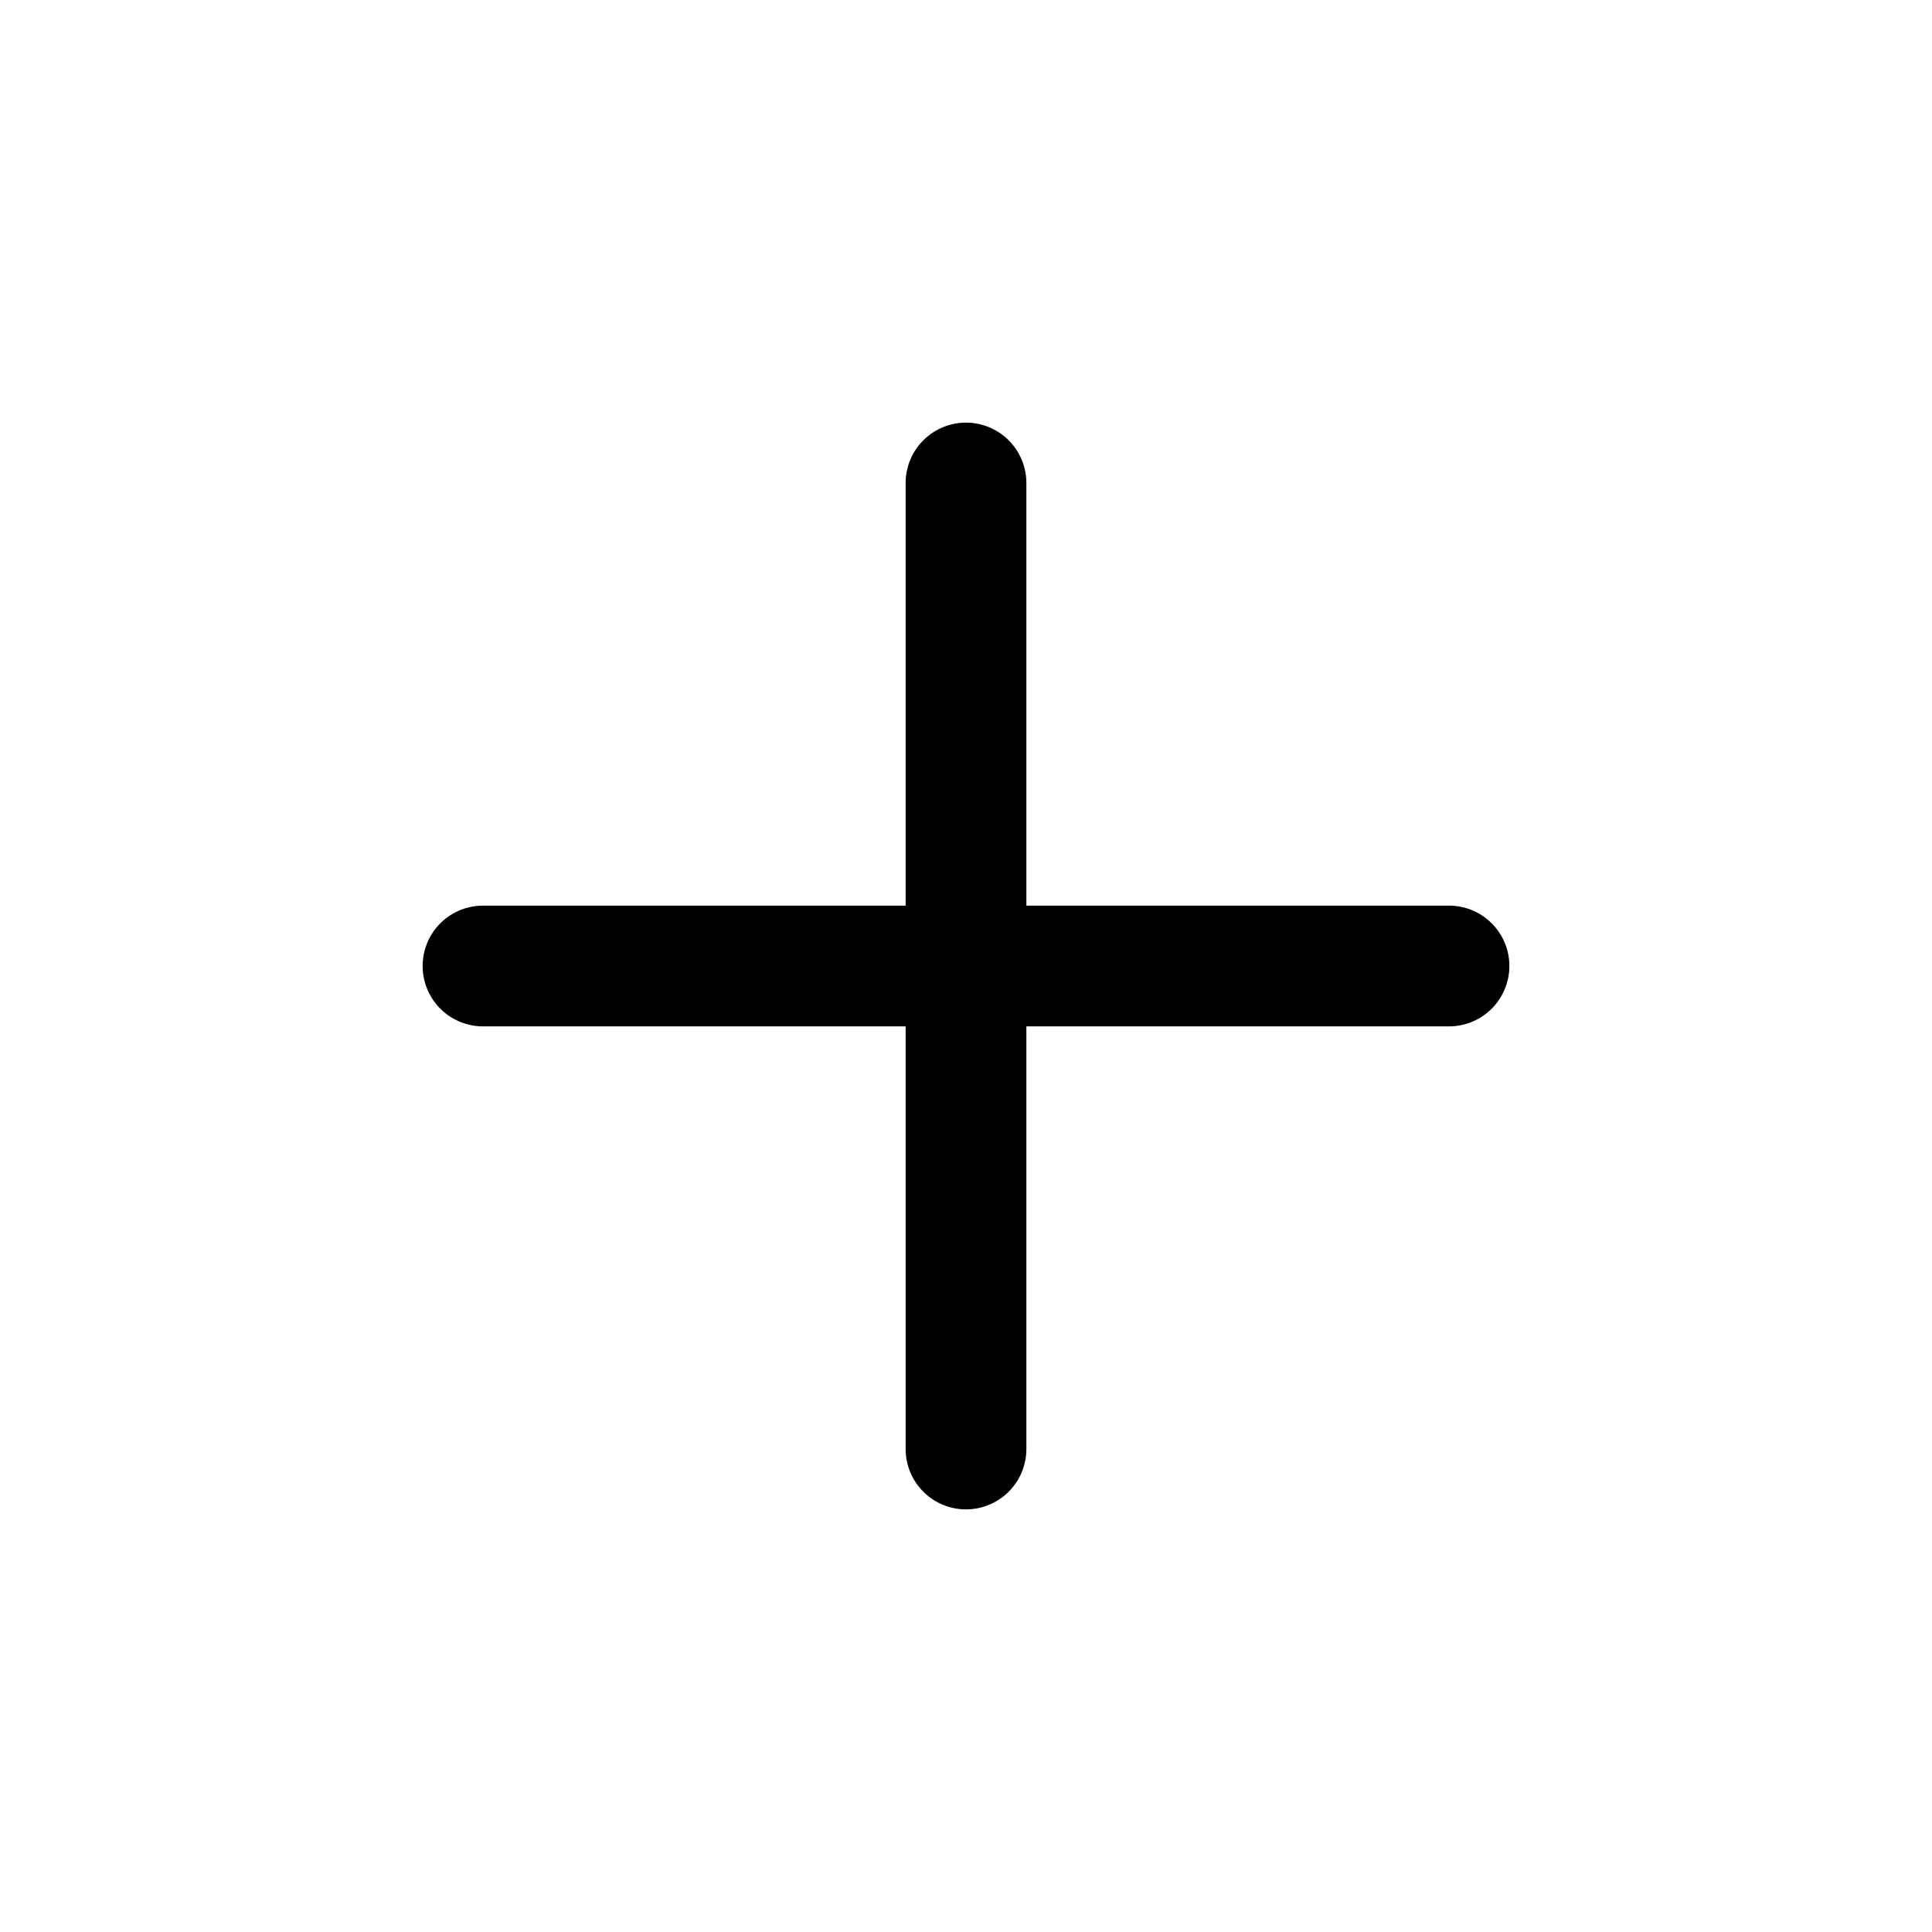
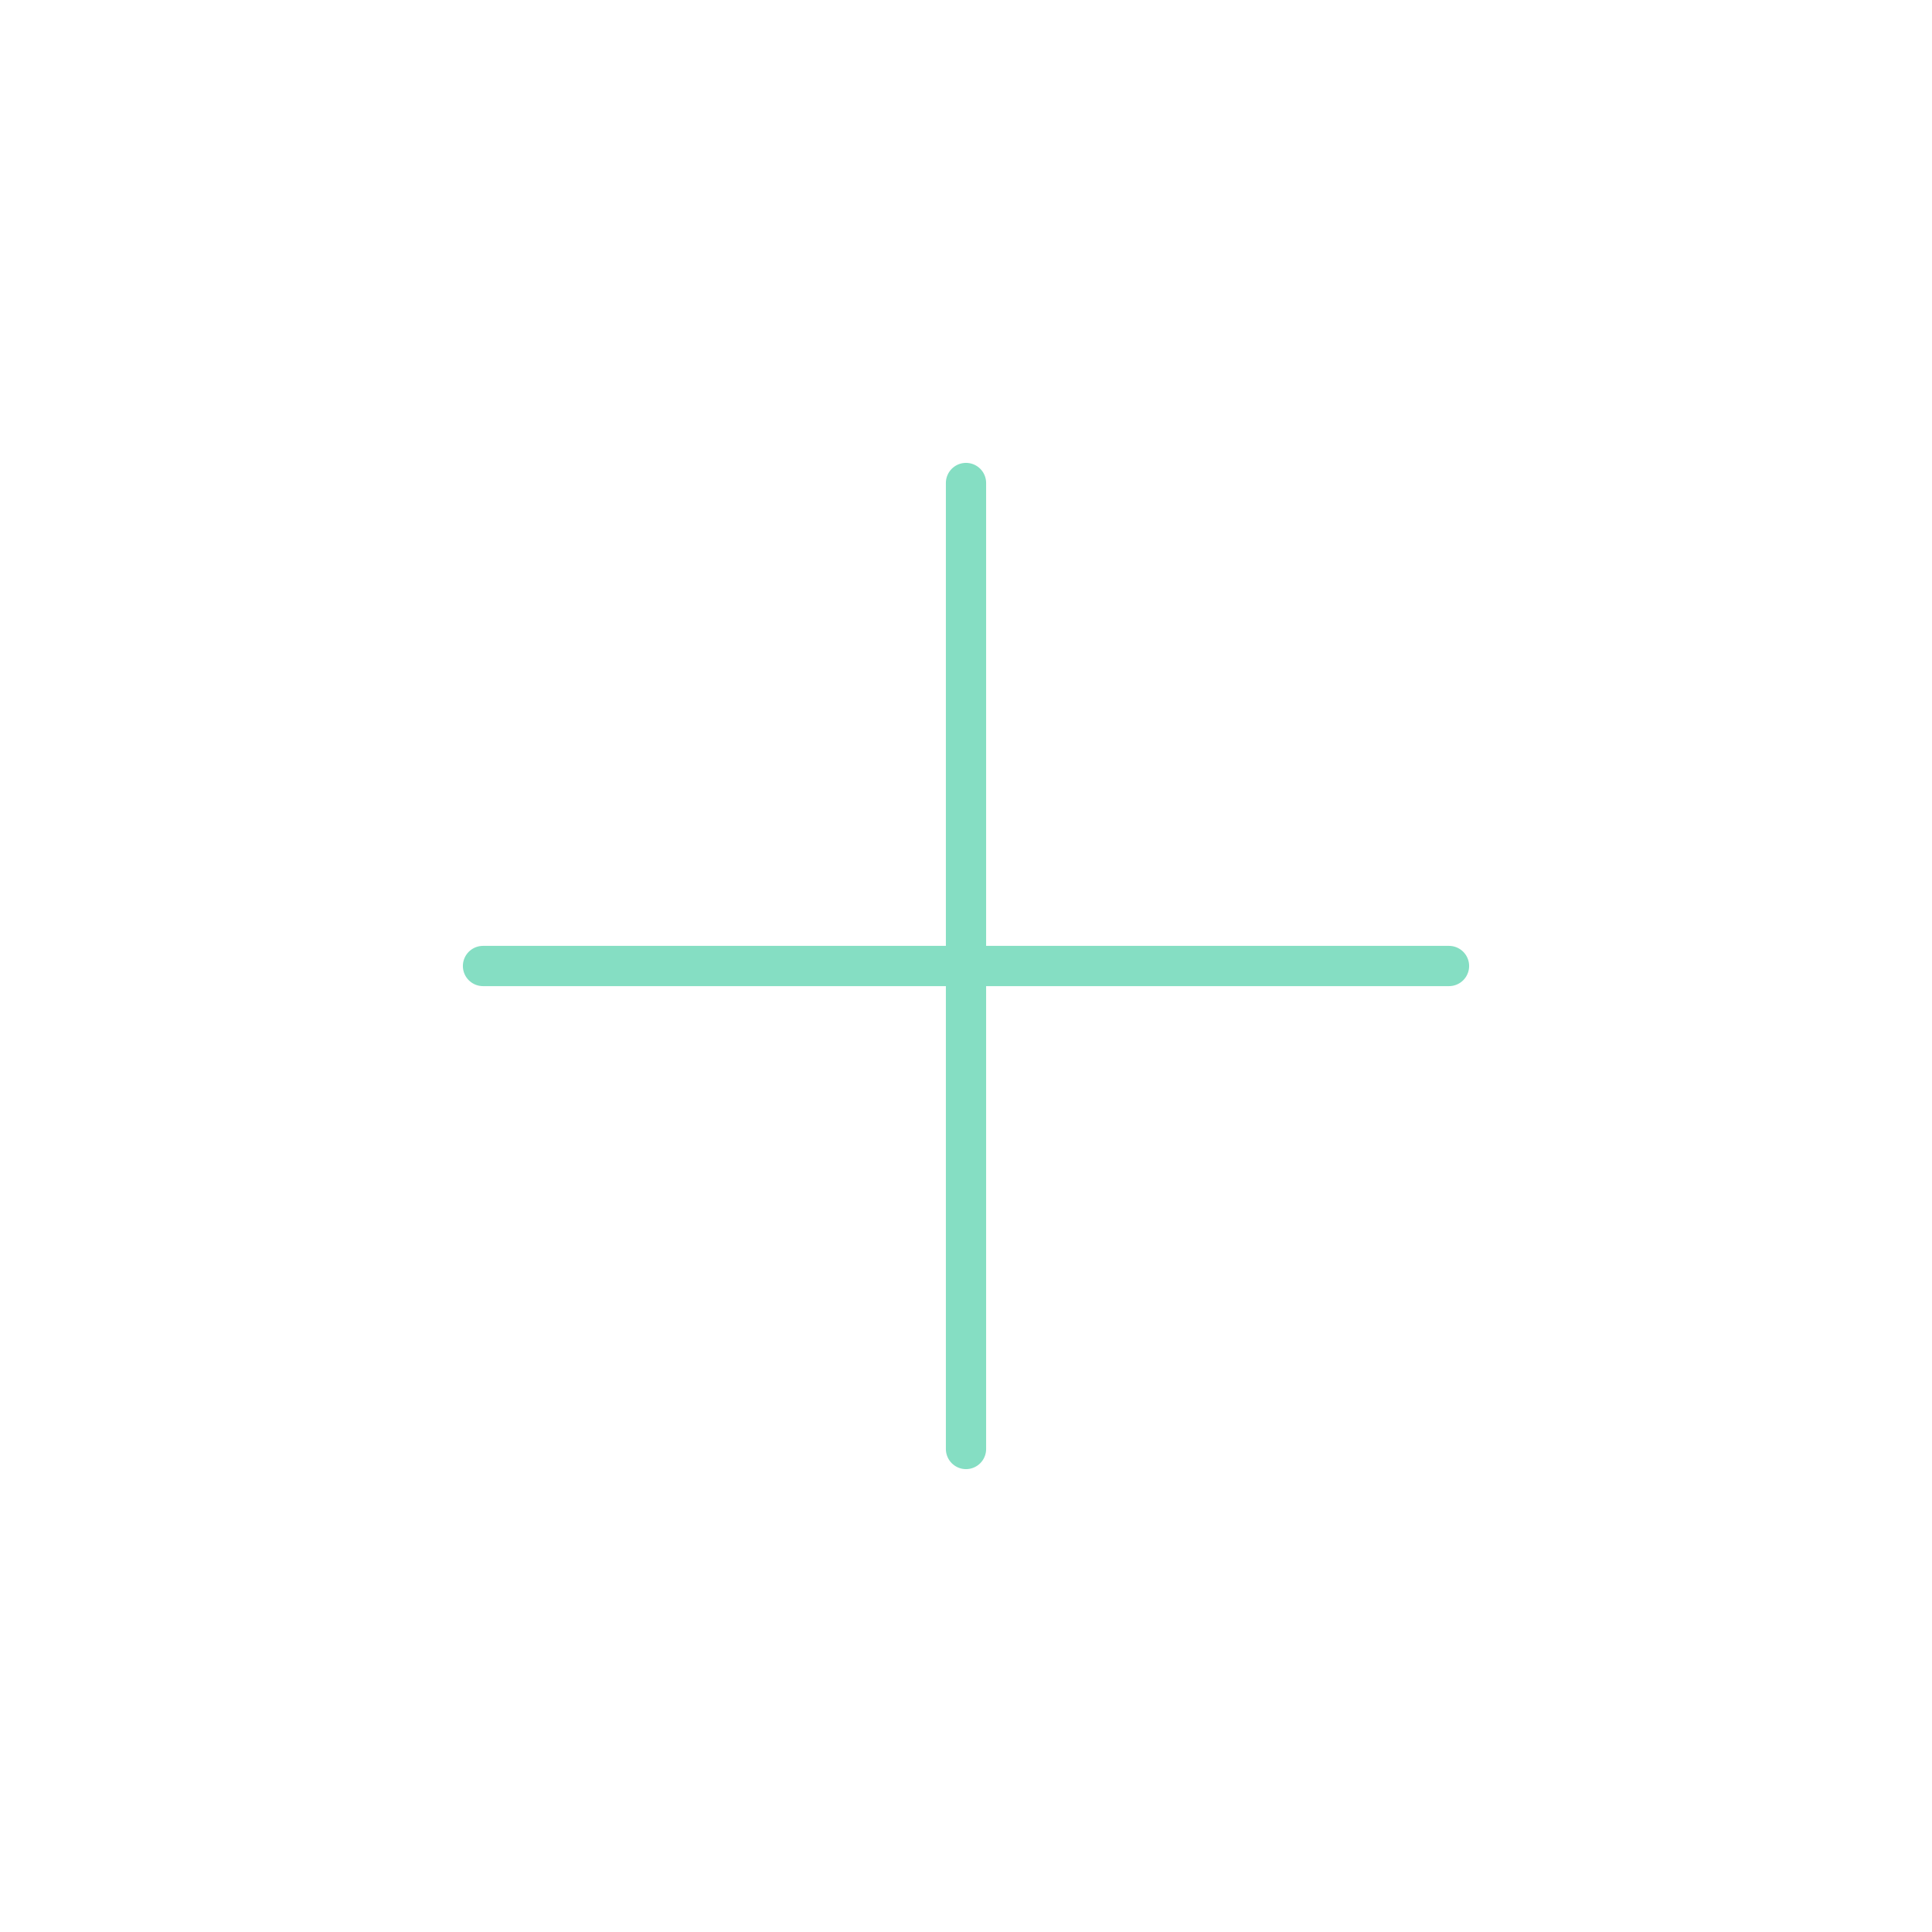
- <svg xmlns="http://www.w3.org/2000/svg" width="24" height="24" stroke-width="1.5" viewBox="0 0 24 24" fill="none">
+ <svg xmlns="http://www.w3.org/2000/svg" color="#85DEC3" width="24" height="24" stroke-width="0.5" viewBox="0 0 24 24" fill="none">
  <path d="M6 12H12M18 12H12M12 12V6M12 12V18" stroke="currentColor" stroke-linecap="round" stroke-linejoin="round" />
</svg>
